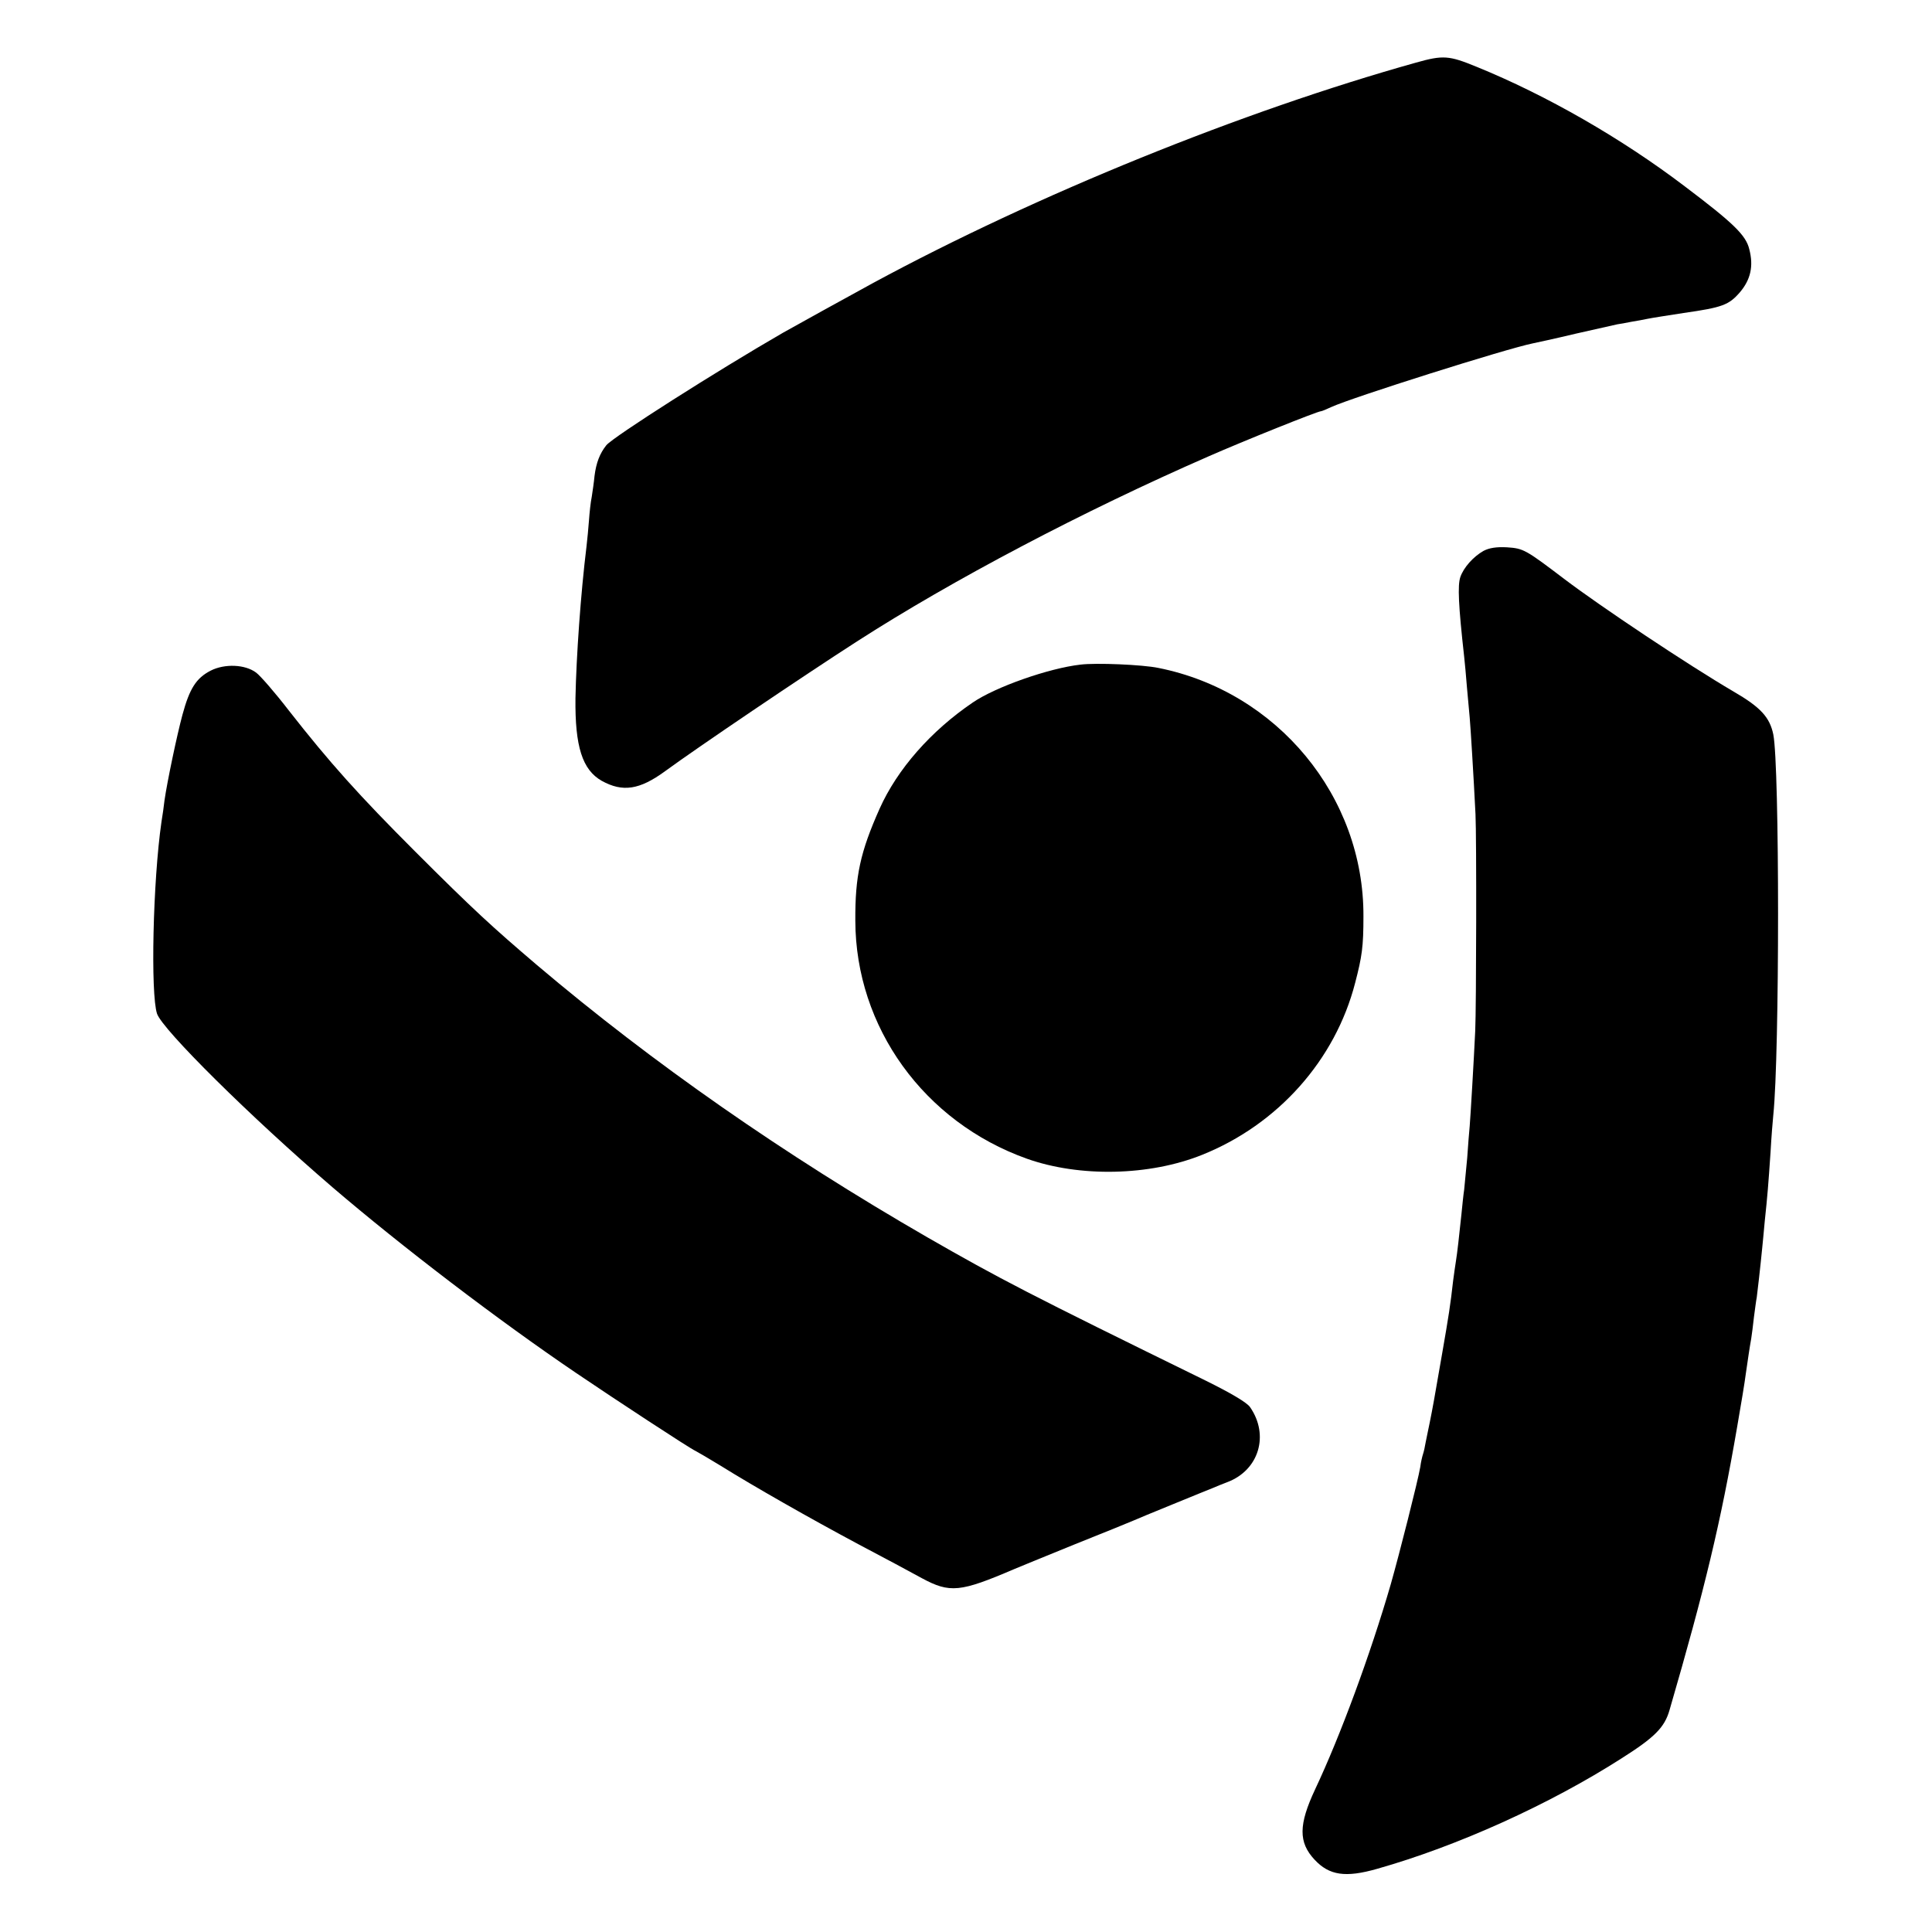
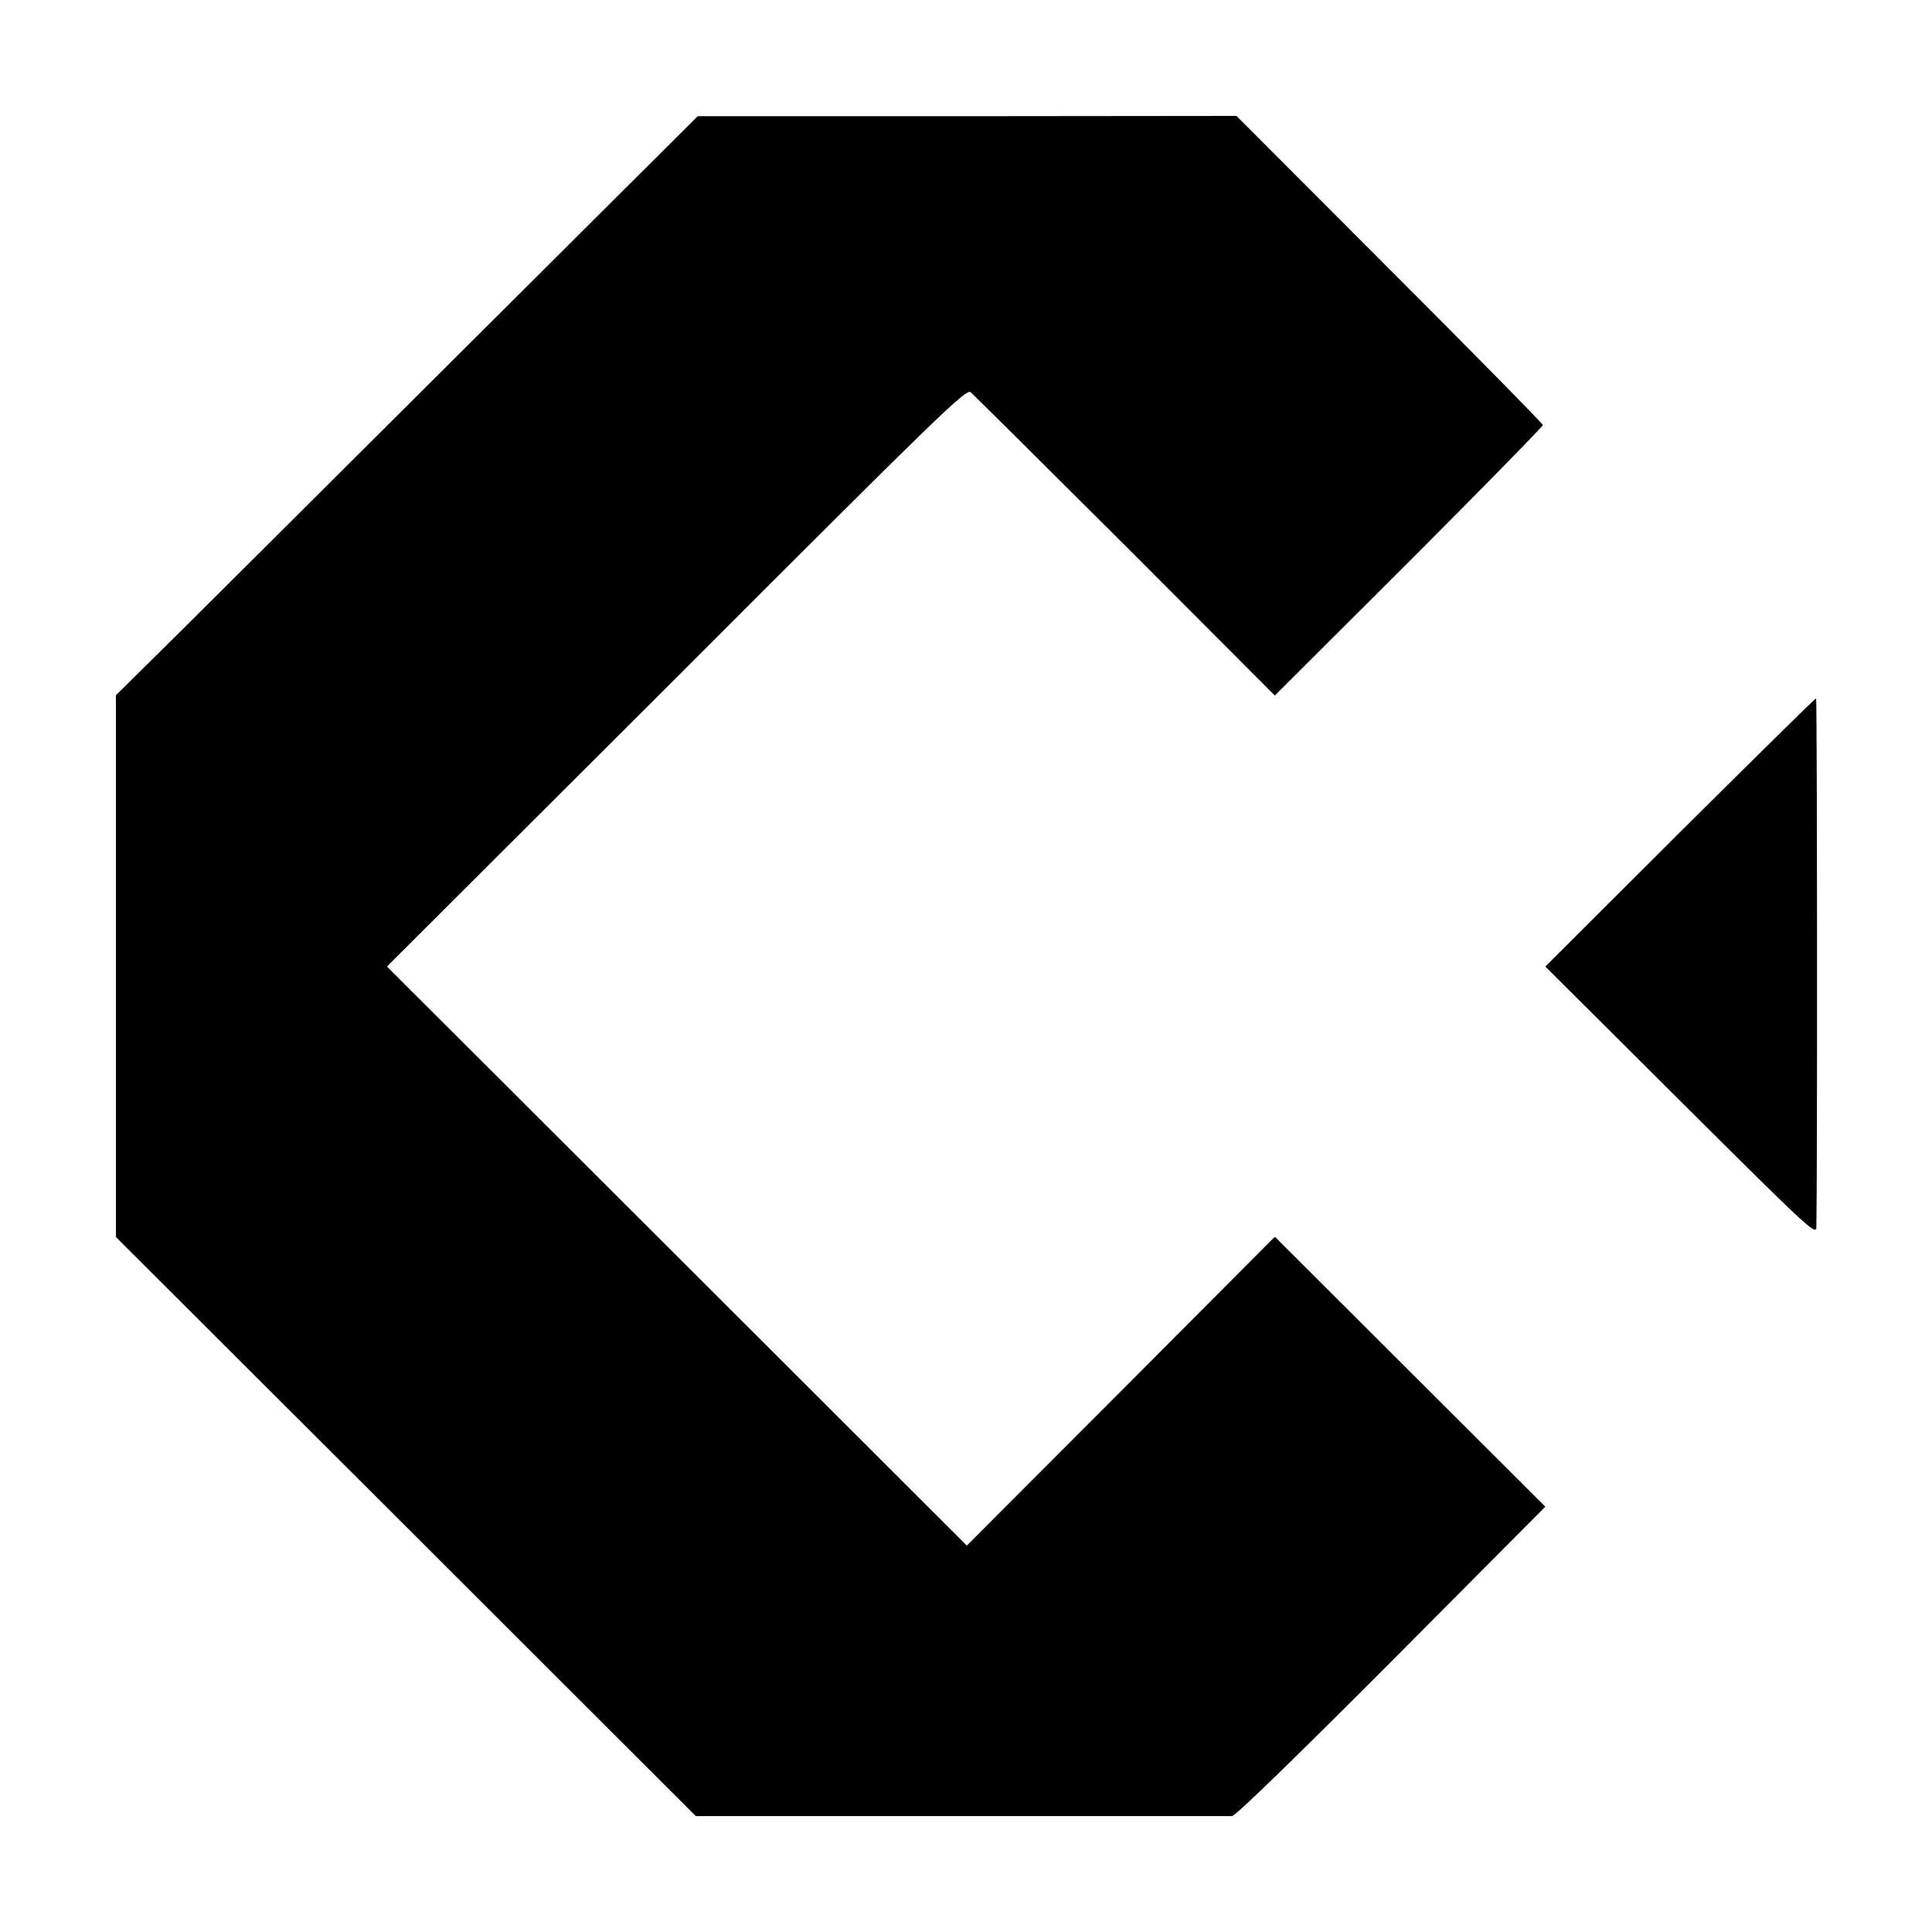
<svg xmlns="http://www.w3.org/2000/svg" version="1.0" width="700pt" height="700pt" viewBox="0 0 700 700" preserveAspectRatio="xMidYMid meet">
  <g transform="translate(0,700) scale(0.1,-0.1)" fill="#000000" stroke="none">
-     <path d="M5130 6773 c-629 -176 -1374 -478 -1966 -798 -72 -39 -296 -163 -326 -180 -241 -139 -615 -377 -641 -408 -24 -30 -37 -64 -43 -112 -2 -22 -7 -56 -10 -75 -4 -19 -8 -57 -10 -85 -2 -27 -6 -70 -9 -95 -21 -171 -37 -398 -40 -550 -2 -175 25 -259 95 -299 76 -42 137 -33 230 35 116 85 499 344 695 470 345 222 817 471 1275 671 125 55 394 163 406 163 3 0 20 7 37 15 76 35 636 212 731 231 10 2 80 17 155 35 75 17 143 32 151 34 8 1 31 5 50 9 19 3 46 8 60 11 14 3 72 12 130 21 141 20 164 29 204 75 39 46 50 95 34 156 -12 51 -58 95 -234 228 -229 174 -501 330 -754 433 -100 41 -121 43 -220 15z" />
-     <path d="M5375 5004 c-37 -21 -72 -60 -84 -95 -10 -30 -7 -101 14 -289 2 -19 7 -69 10 -110 4 -41 8 -91 10 -110 3 -33 14 -209 21 -350 4 -79 3 -701 -1 -785 -5 -107 -17 -309 -20 -345 -2 -19 -6 -71 -9 -115 -4 -44 -9 -96 -11 -115 -3 -19 -7 -60 -10 -90 -8 -76 -15 -140 -20 -170 -2 -14 -7 -45 -10 -70 -10 -89 -16 -127 -40 -265 -31 -179 -33 -190 -45 -250 -6 -27 -12 -60 -15 -73 -2 -13 -6 -31 -9 -40 -3 -9 -8 -30 -10 -47 -9 -52 -76 -316 -107 -425 -74 -255 -183 -550 -274 -743 -60 -128 -61 -192 -2 -255 53 -57 112 -66 227 -33 290 82 624 233 885 400 120 76 156 112 174 175 128 440 186 682 245 1026 14 80 28 165 31 190 8 55 14 97 20 130 2 14 7 49 10 79 4 30 8 61 10 70 2 14 13 109 20 181 1 14 6 57 9 95 10 94 13 132 21 250 3 55 8 116 10 135 23 220 23 1264 0 1379 -13 62 -45 98 -145 156 -164 96 -483 309 -612 407 -141 107 -148 111 -208 115 -38 2 -64 -2 -85 -13z" />
-     <path d="M3915 4592 c-115 -13 -308 -81 -390 -137 -152 -103 -274 -242 -338 -385 -70 -157 -89 -244 -88 -406 1 -386 249 -729 621 -862 191 -68 445 -63 636 14 274 110 482 343 554 623 25 96 30 131 30 241 2 434 -312 814 -743 900 -58 12 -226 19 -282 12z" />
-     <path d="M763 4570 c-52 -27 -76 -64 -102 -160 -20 -74 -55 -241 -65 -310 -2 -19 -7 -54 -11 -78 -31 -214 -40 -623 -16 -695 20 -58 339 -374 636 -629 250 -214 601 -482 883 -673 137 -93 413 -274 432 -282 8 -4 49 -28 90 -53 122 -76 324 -191 500 -285 91 -48 194 -103 230 -123 102 -55 139 -51 335 33 17 7 116 48 220 90 105 42 199 80 210 85 11 5 76 32 145 60 69 28 134 55 145 59 11 5 34 14 52 21 114 43 153 170 82 272 -12 17 -70 51 -161 96 -641 314 -745 368 -1008 519 -520 300 -995 631 -1414 986 -162 138 -231 201 -442 412 -203 203 -309 321 -457 510 -50 65 -104 127 -119 138 -40 30 -114 33 -165 7z" />
+     <path d="M1735 5789 c-436 -435 -911 -907 -1054 -1050 l-261 -258 0 -982 0 -981 1051 -1049 1050 -1049 962 0 c529 0 971 0 981 0 12 0 237 219 577 560 l558 561 -490 489 -490 489 -558 -560 -558 -559 -1050 1049 -1051 1049 1049 1047 c958 959 1049 1047 1066 1034 9 -8 261 -258 560 -556 l542 -543 486 485 c267 267 485 490 485 495 0 5 -250 259 -555 564 l-555 556 -976 -1 -976 0 -793 -790z" />
+     <path d="M6086 3984 l-487 -486 490 -488 c460 -458 491 -487 492 -457 4 185 3 1917 -1 1917 -3 0 -225 -219 -494 -486z" />
  </g>
</svg>
